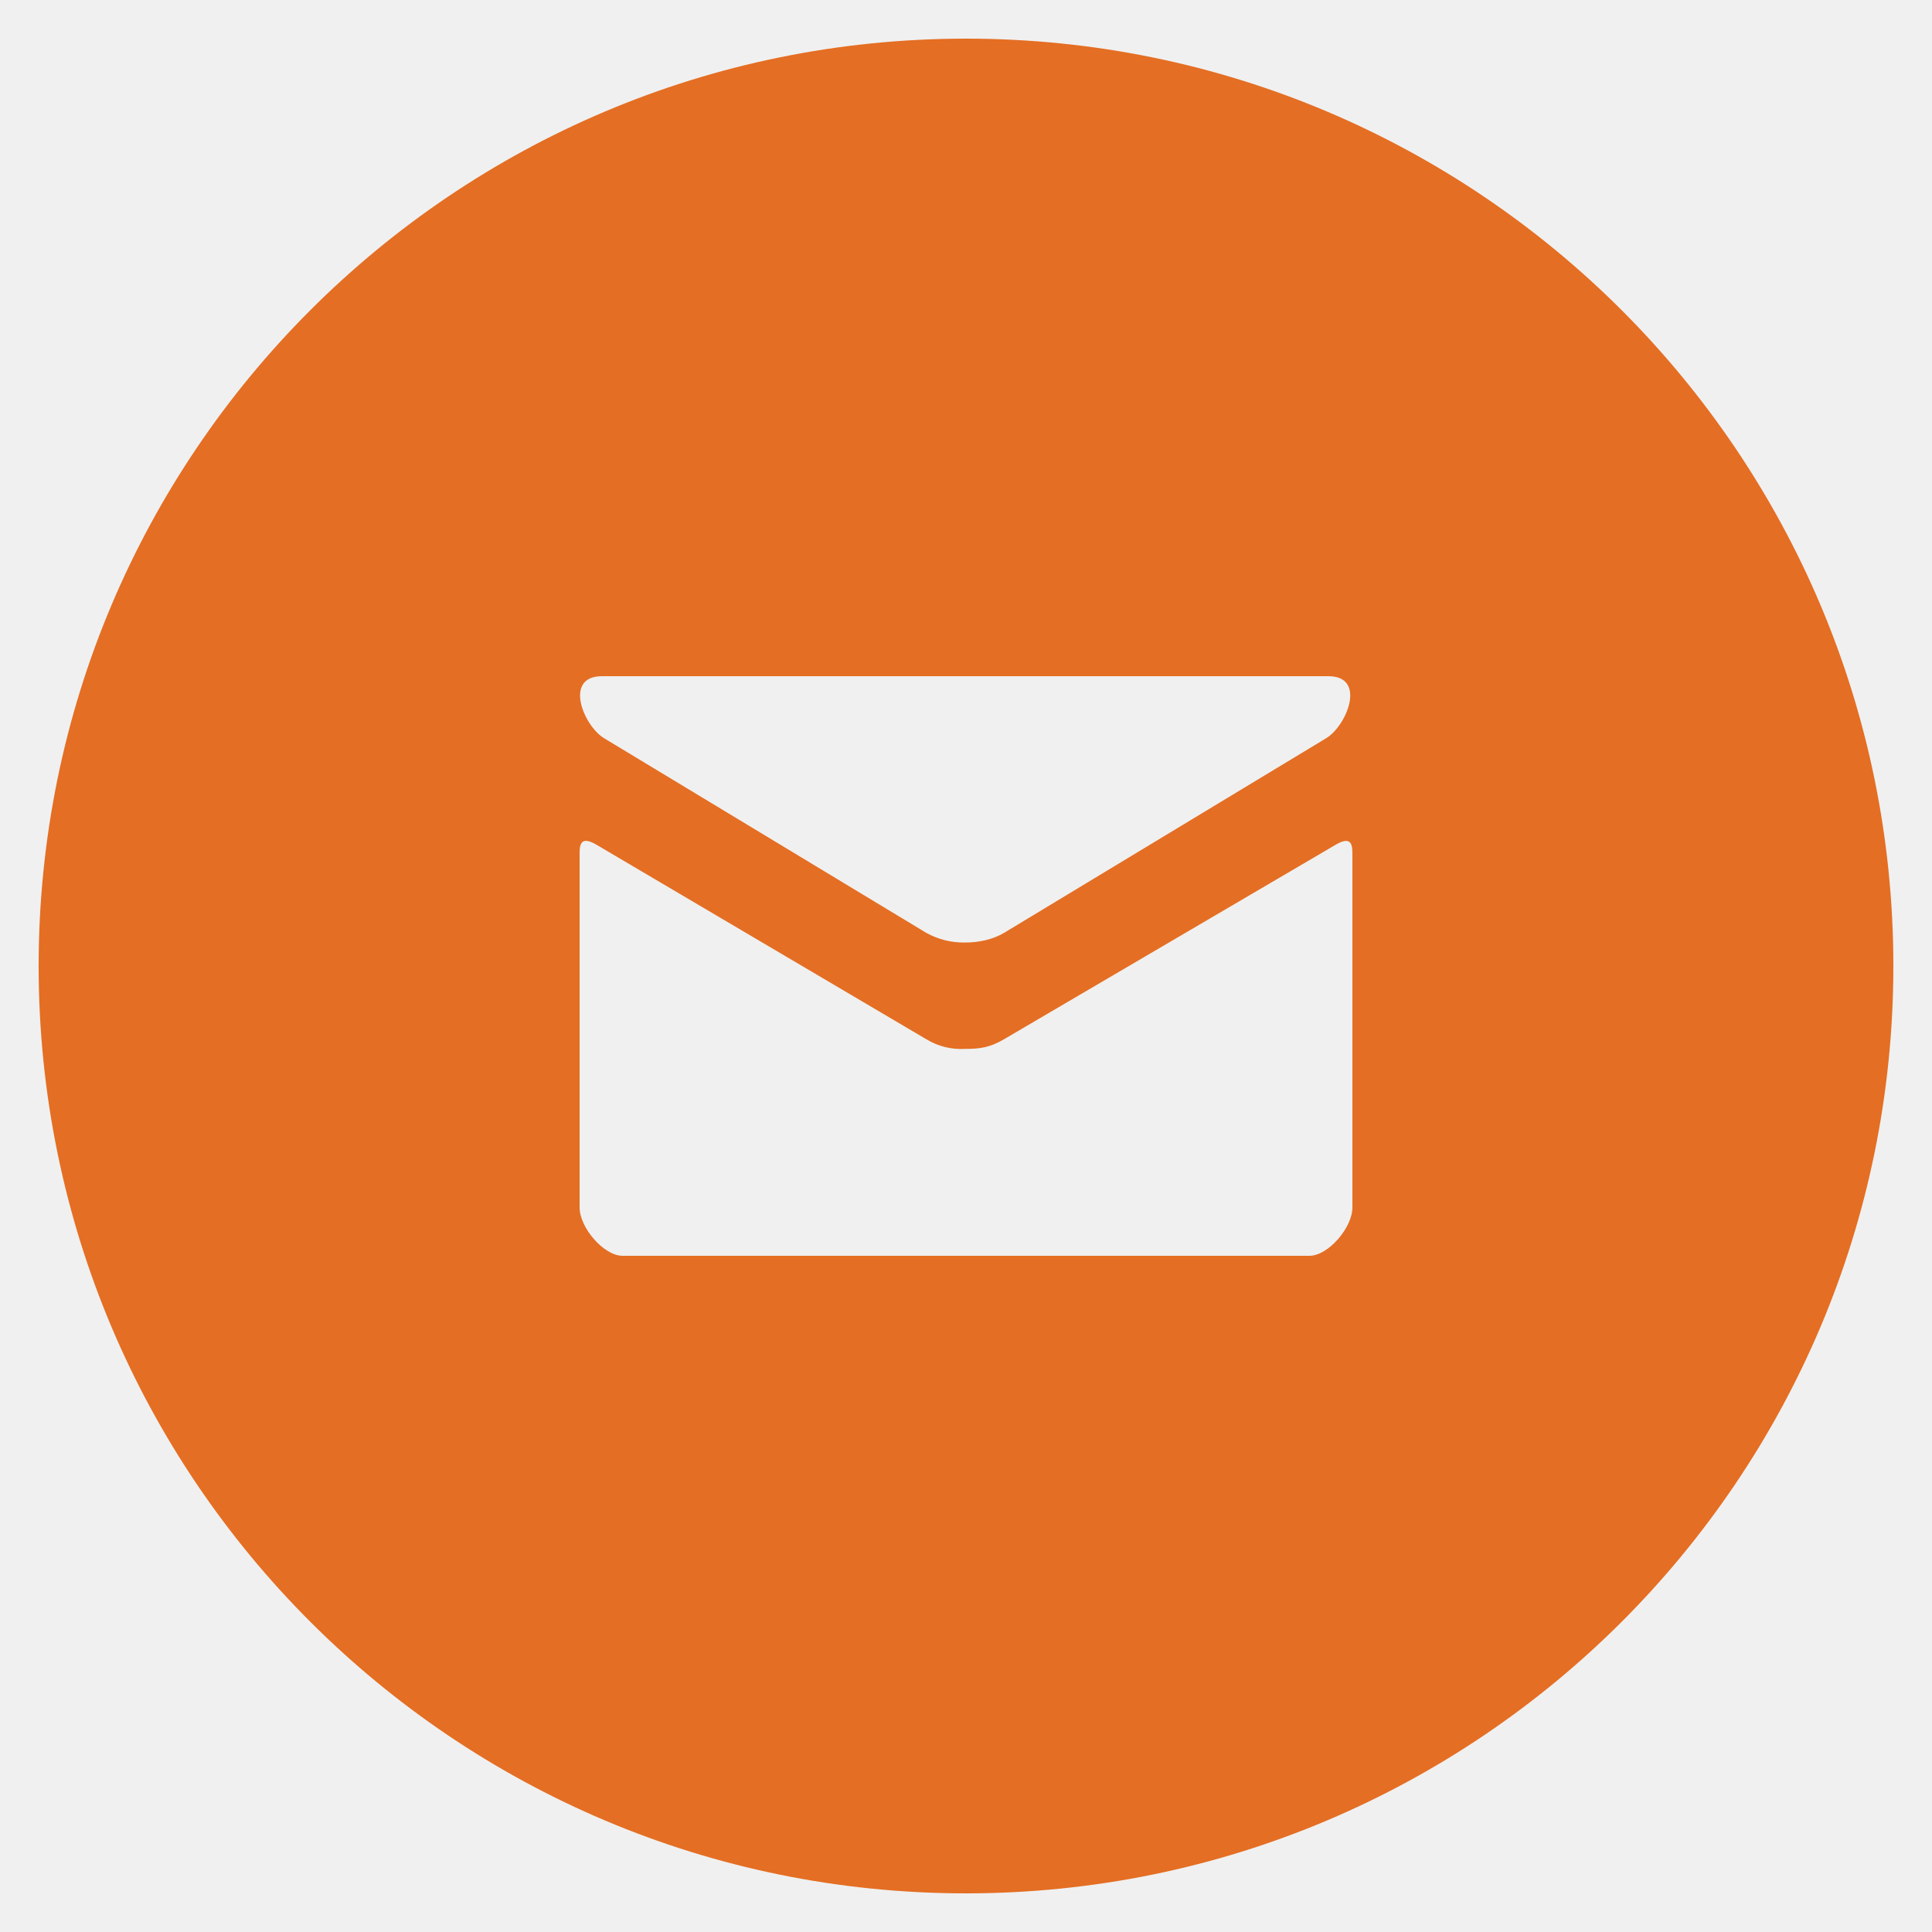
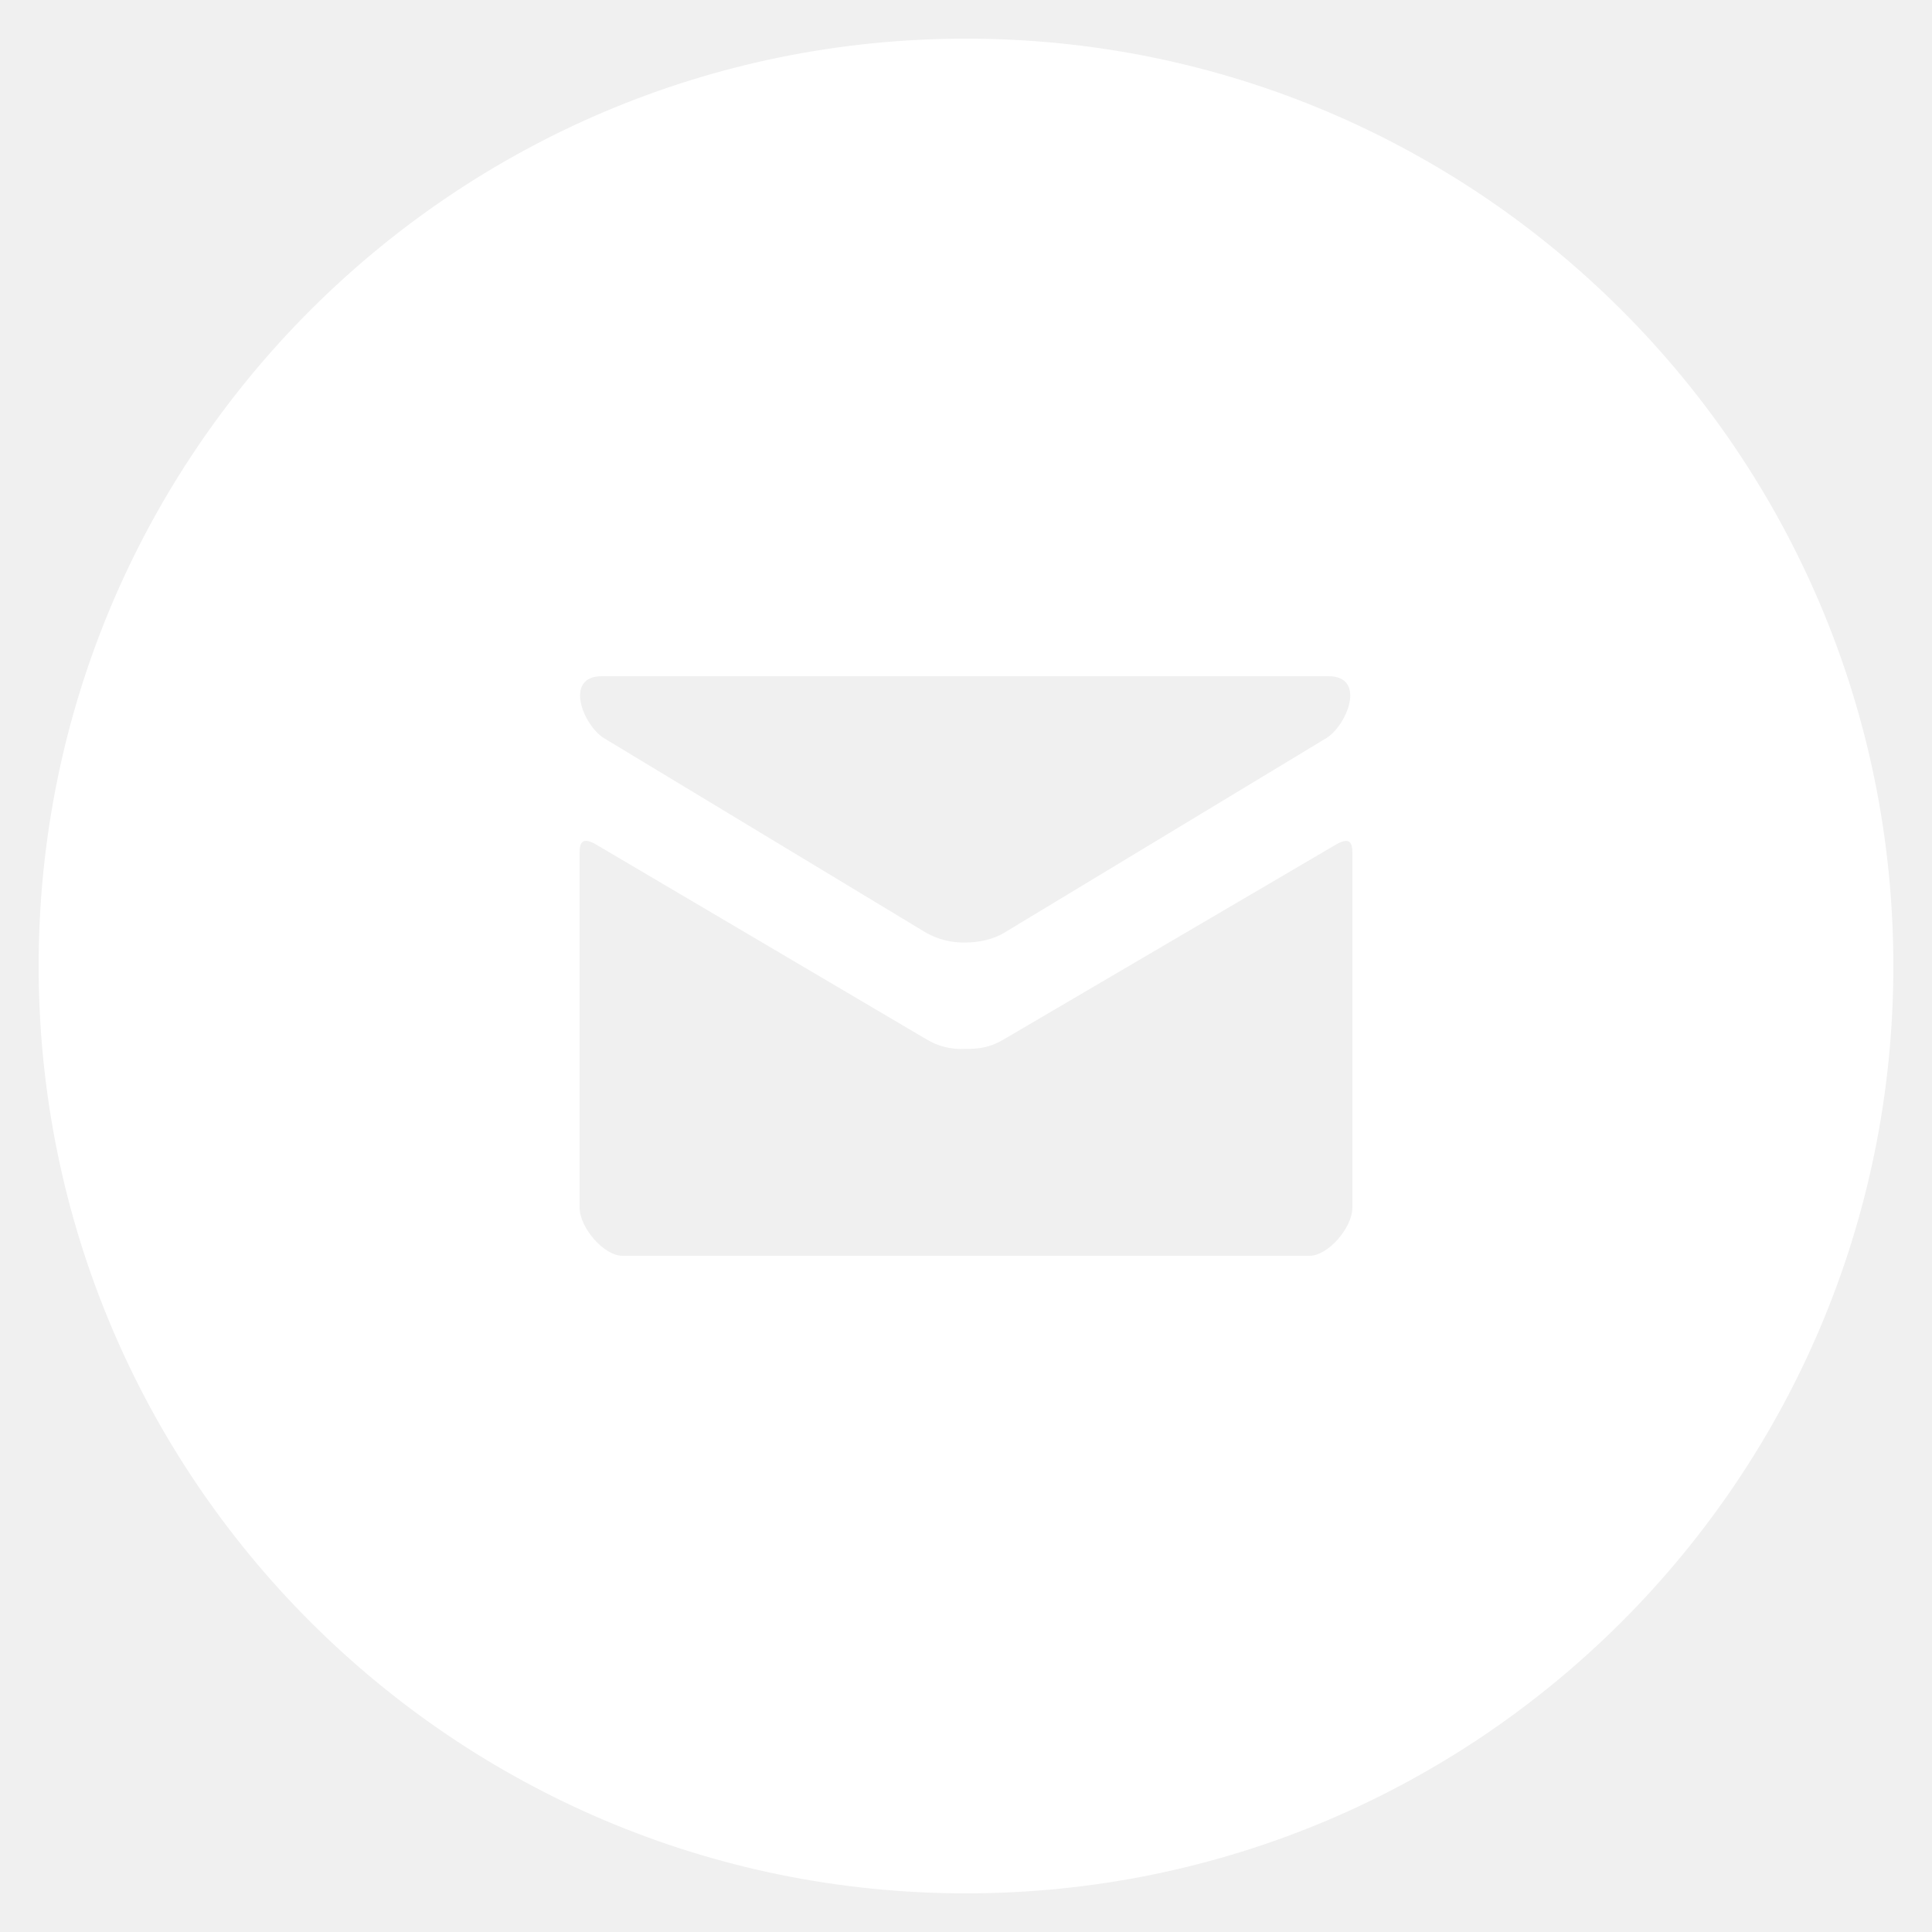
<svg xmlns="http://www.w3.org/2000/svg" width="512" height="512" viewBox="0 0 512 512" fill="none">
-   <path d="M256 10.24C120.269 10.24 10.24 120.269 10.24 256C10.24 391.731 120.269 501.76 256 501.76C391.731 501.76 501.76 391.731 501.76 256C501.76 120.269 391.731 10.24 256 10.24ZM159.514 179.2H352.026C362.24 179.2 356.966 192.307 351.411 195.661C345.856 198.989 268.979 245.504 266.086 247.219C263.194 248.934 259.507 249.779 255.77 249.779C252.173 249.853 248.621 248.969 245.478 247.219L160.128 195.661C154.573 192.307 149.325 179.2 159.514 179.2ZM358.4 320C358.4 325.376 351.949 332.8 347.034 332.8H164.966C160.051 332.8 153.6 325.376 153.6 320V226.637C153.6 224.282 153.549 221.235 158.003 223.821L245.478 275.405C248.566 277.292 252.158 278.186 255.77 277.965C259.507 277.965 262.221 277.683 266.086 275.405L353.997 223.846C358.451 221.235 358.4 224.307 358.4 226.662V320Z" fill="#E46E23" />
+   <path d="M256 10.24C120.269 10.24 10.24 120.269 10.24 256C10.24 391.731 120.269 501.76 256 501.76C391.731 501.76 501.76 391.731 501.76 256C501.76 120.269 391.731 10.24 256 10.24ZM159.514 179.2H352.026C362.24 179.2 356.966 192.307 351.411 195.661C345.856 198.989 268.979 245.504 266.086 247.219C263.194 248.934 259.507 249.779 255.77 249.779C252.173 249.853 248.621 248.969 245.478 247.219L160.128 195.661C154.573 192.307 149.325 179.2 159.514 179.2ZM358.4 320C358.4 325.376 351.949 332.8 347.034 332.8H164.966C160.051 332.8 153.6 325.376 153.6 320V226.637C153.6 224.282 153.549 221.235 158.003 223.821L245.478 275.405C248.566 277.292 252.158 278.186 255.77 277.965C259.507 277.965 262.221 277.683 266.086 275.405L353.997 223.846C358.451 221.235 358.4 224.307 358.4 226.662V320Z" fill="white" />
</svg>
